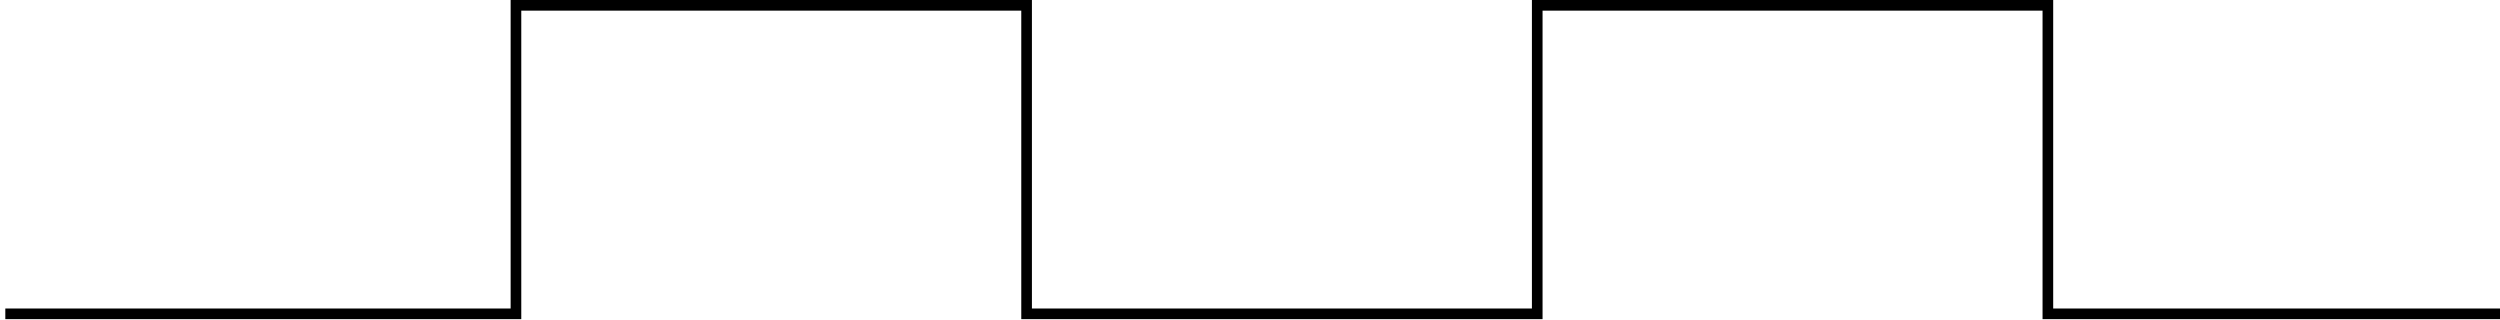
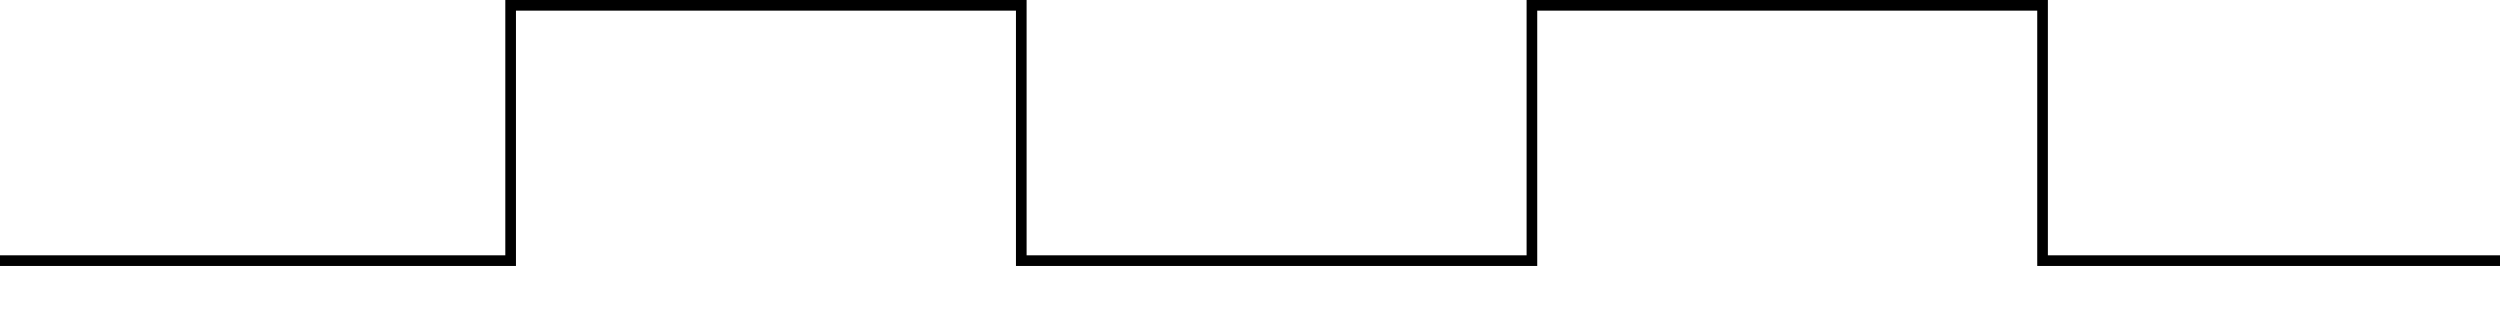
<svg xmlns="http://www.w3.org/2000/svg" width="235" height="30" viewBox="0 0 235 30" stroke-width="1" stroke-opacity="1" fill="transparent" stroke="black">
-   <path d="M 0.5,29.5 h 48 v -29 h 48 v 29 h 48 v -29 h 48 v 29 h 48 v -29 h 48" />
+   <path d="M 0,24.5 h 48 v -24 h 48 v 24 h 48 v -24 h 48 v 24 h 48 v -24 h 48" />
</svg>
